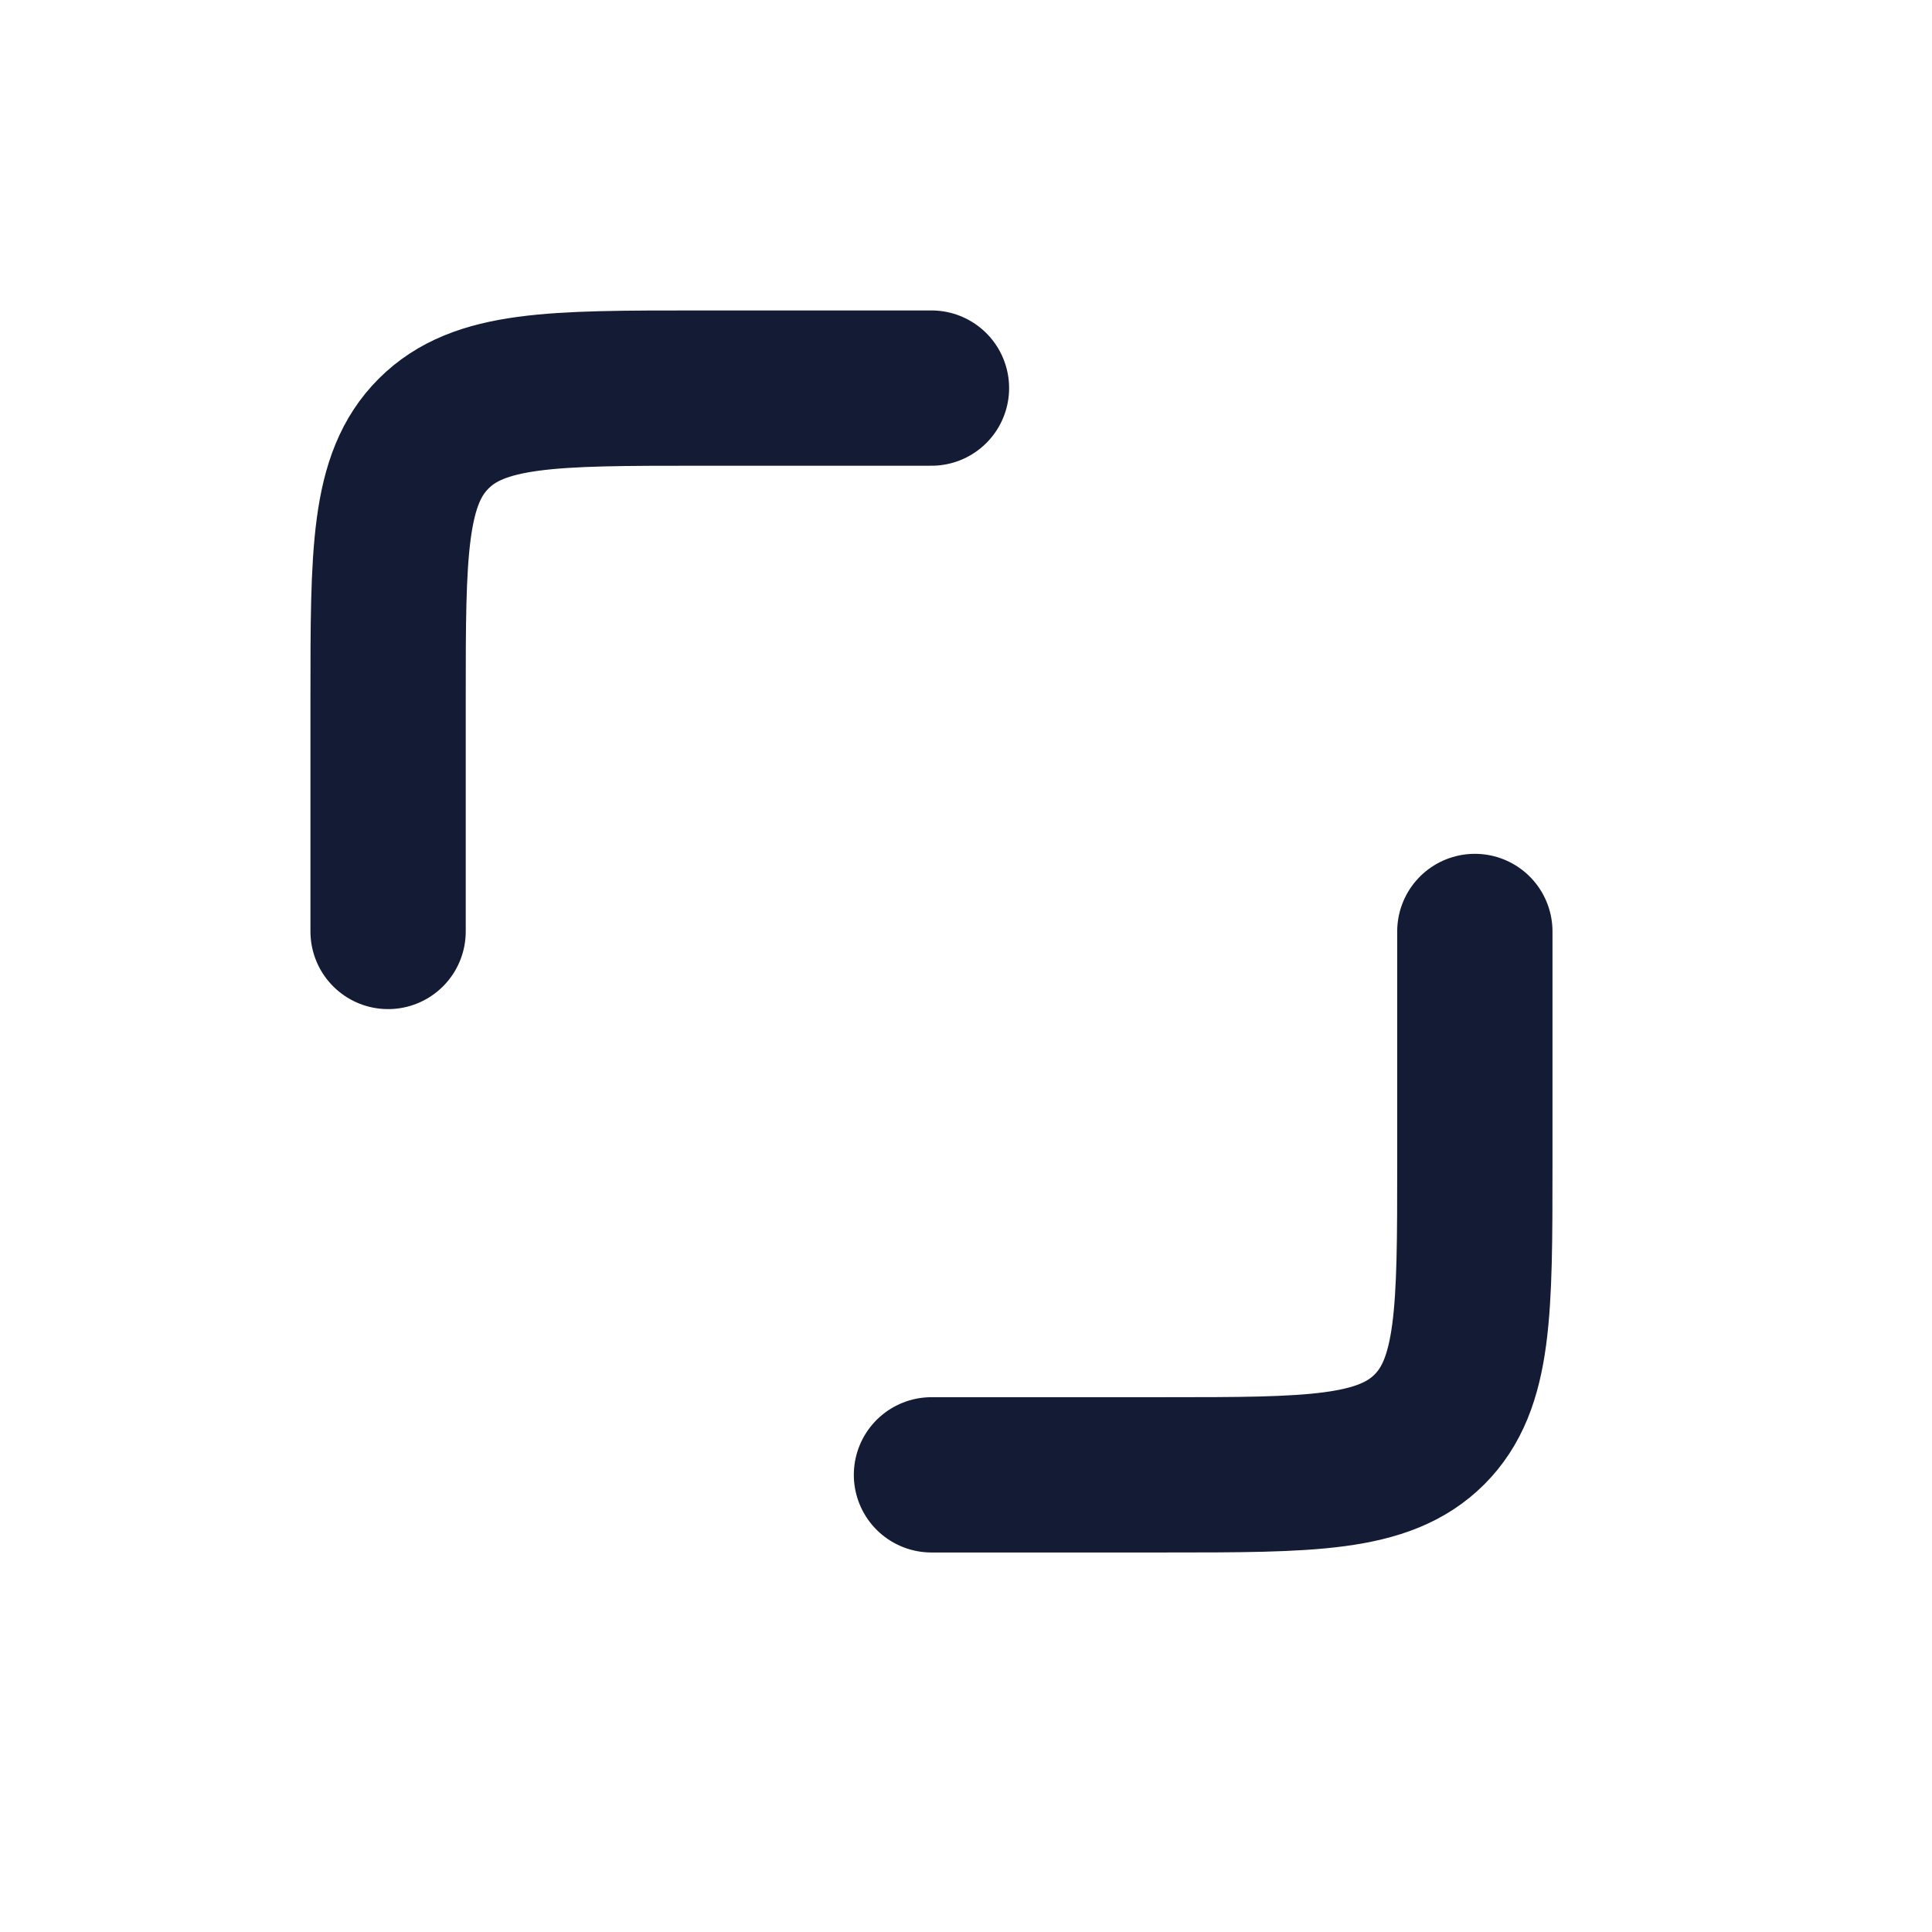
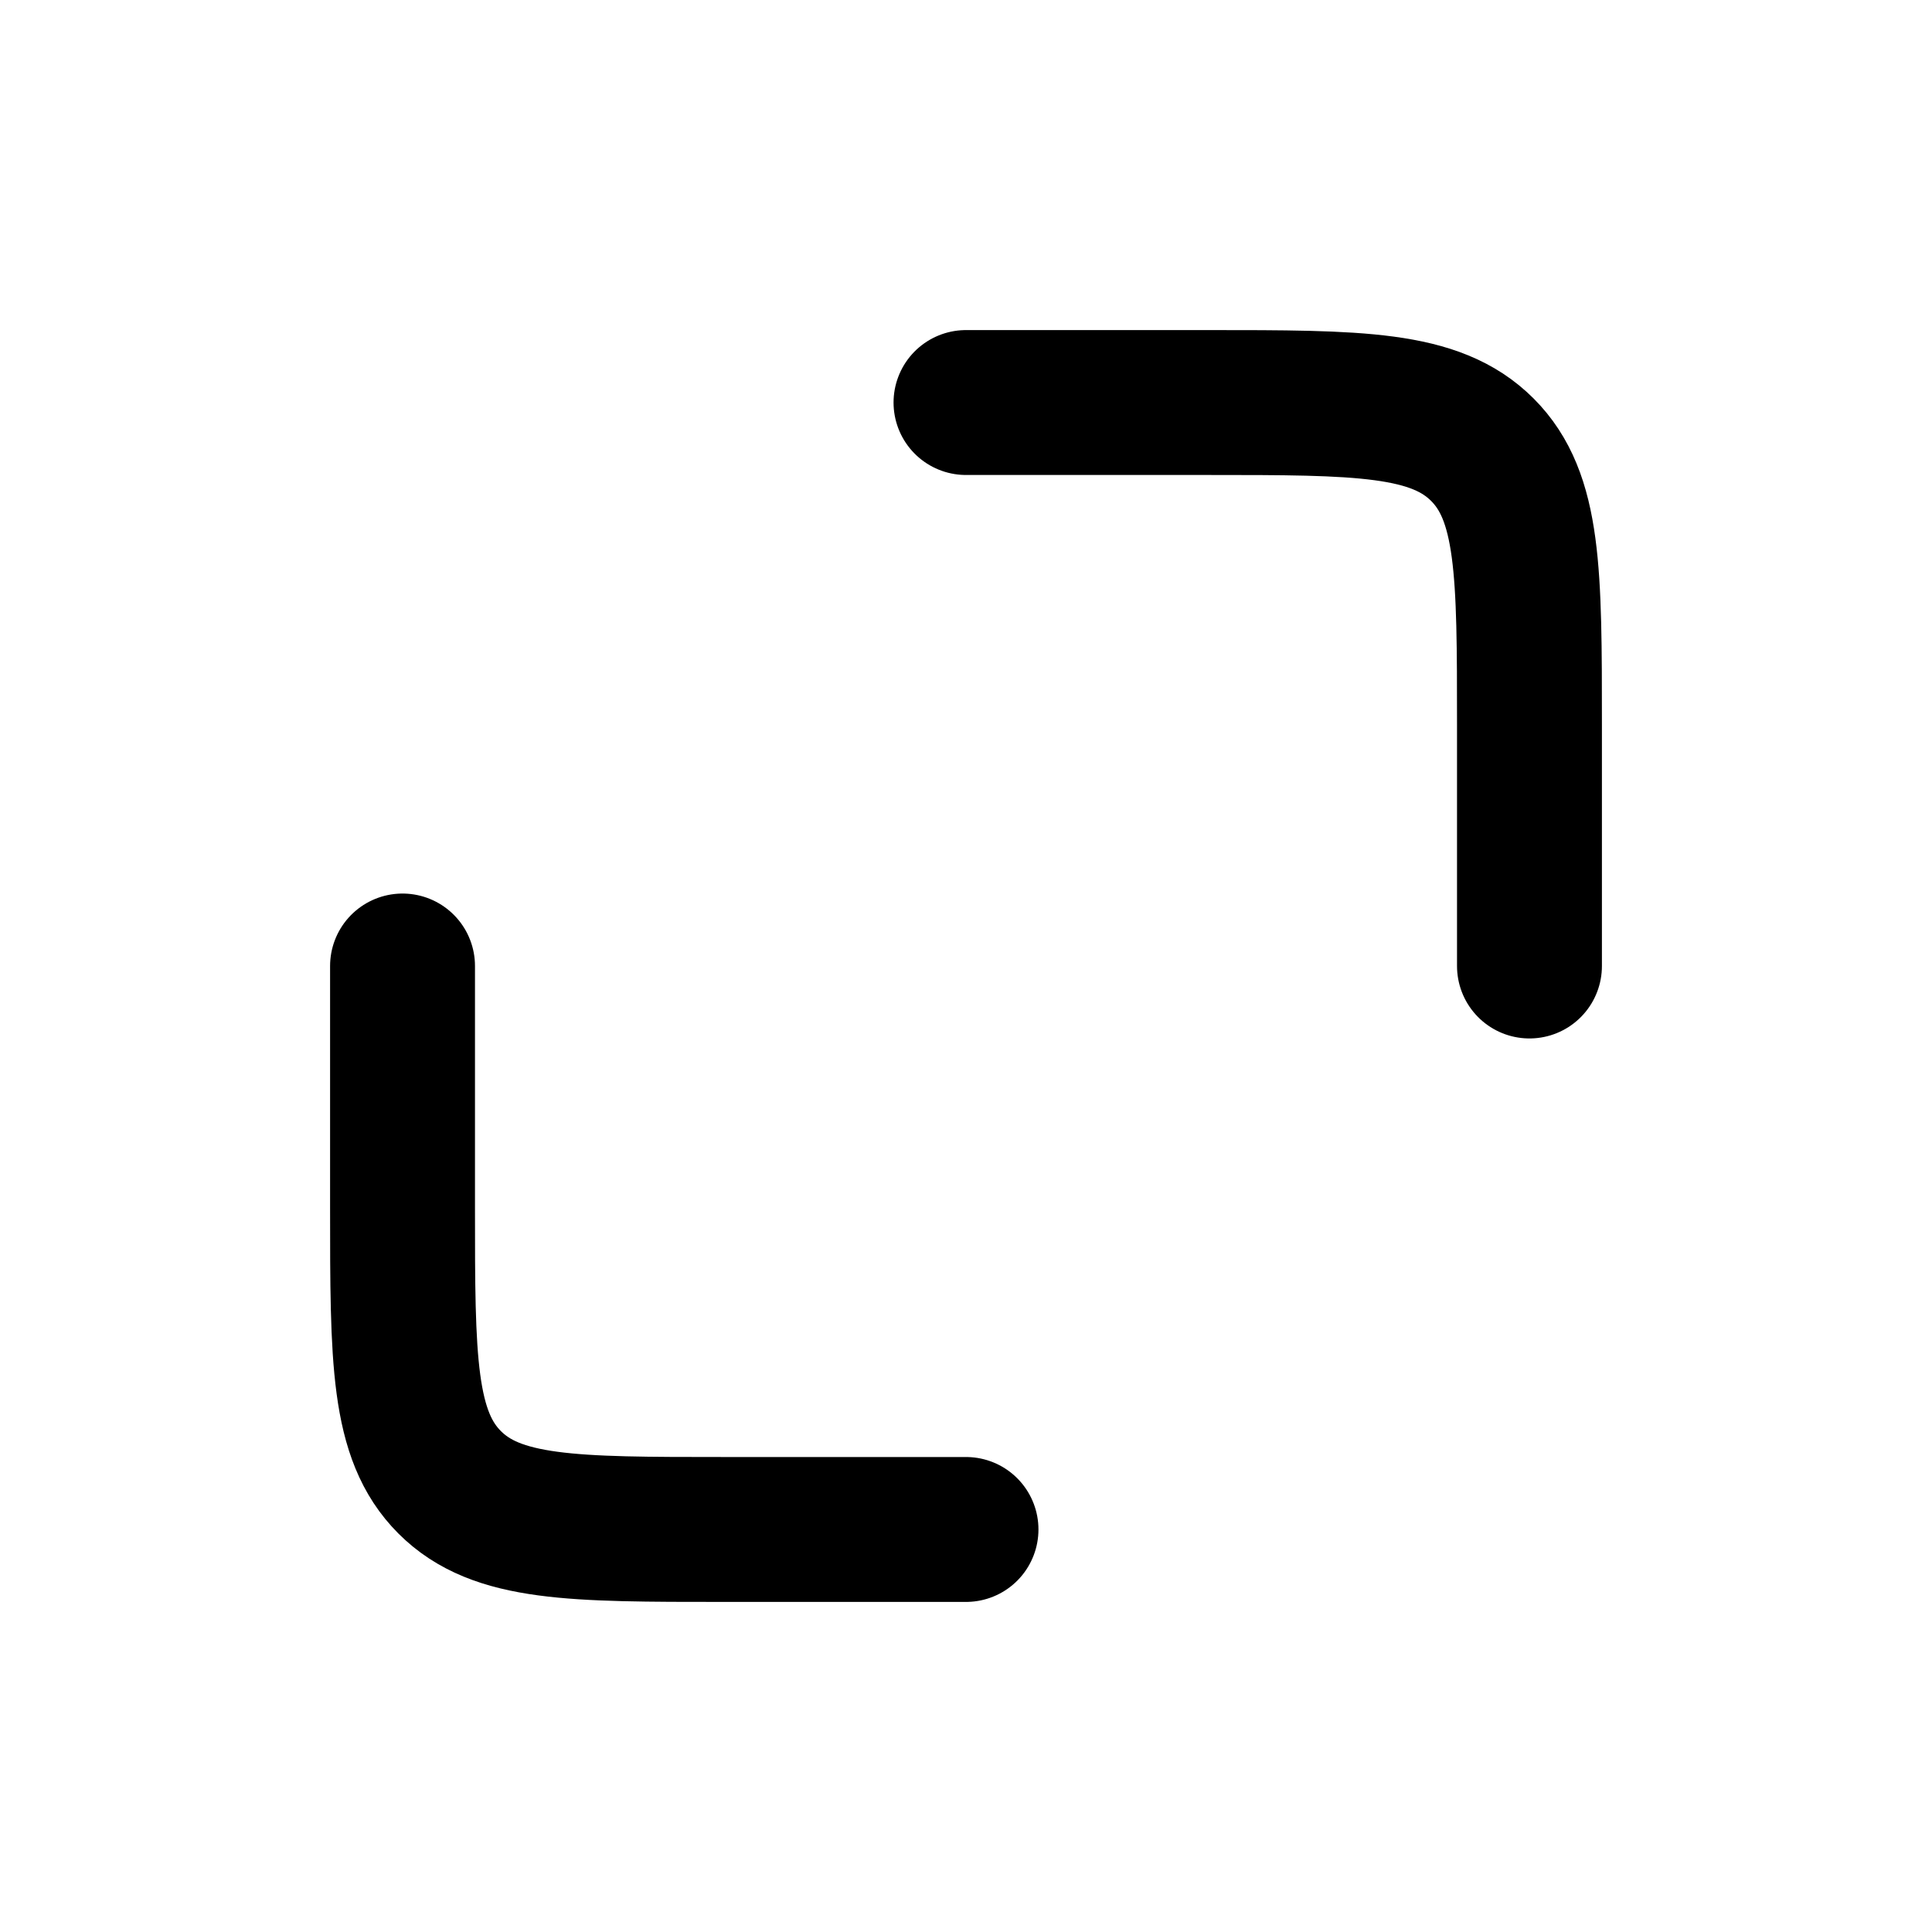
- <svg xmlns="http://www.w3.org/2000/svg" width="16" height="16" viewBox="0 0 16 16" fill="none">
-   <path d="M12.214 7.714V9.643C12.214 10.855 12.214 11.461 11.838 11.838C11.461 12.214 10.855 12.214 9.643 12.214L7.714 12.214" stroke-width="1.286" stroke-miterlimit="16" stroke-linecap="round" stroke-linejoin="round" stroke="#141B34" />
-   <path d="M3.214 7.714L3.214 5.786C3.214 4.574 3.214 3.968 3.591 3.591C3.968 3.214 4.574 3.214 5.786 3.214H7.714" stroke-width="1.286" stroke-miterlimit="16" stroke-linecap="round" stroke-linejoin="round" stroke="#141B34" />
+ <svg xmlns="http://www.w3.org/2000/svg" width="20" height="20" viewBox="0 0 20 20" fill="none">
+   <path d="M15.833 10V7.5C15.833 5.929 15.833 5.143 15.345 4.655C14.857 4.167 14.071 4.167 12.5 4.167L10 4.167" stroke-width="1.5" stroke-miterlimit="16" stroke-linecap="round" stroke-linejoin="round" stroke="currentColor" />
+   <path d="M4.167 10L4.167 12.5C4.167 14.071 4.167 14.857 4.655 15.345C5.143 15.833 5.929 15.833 7.5 15.833H10" stroke-width="1.5" stroke-miterlimit="16" stroke-linecap="round" stroke-linejoin="round" stroke="currentColor" />
</svg>
